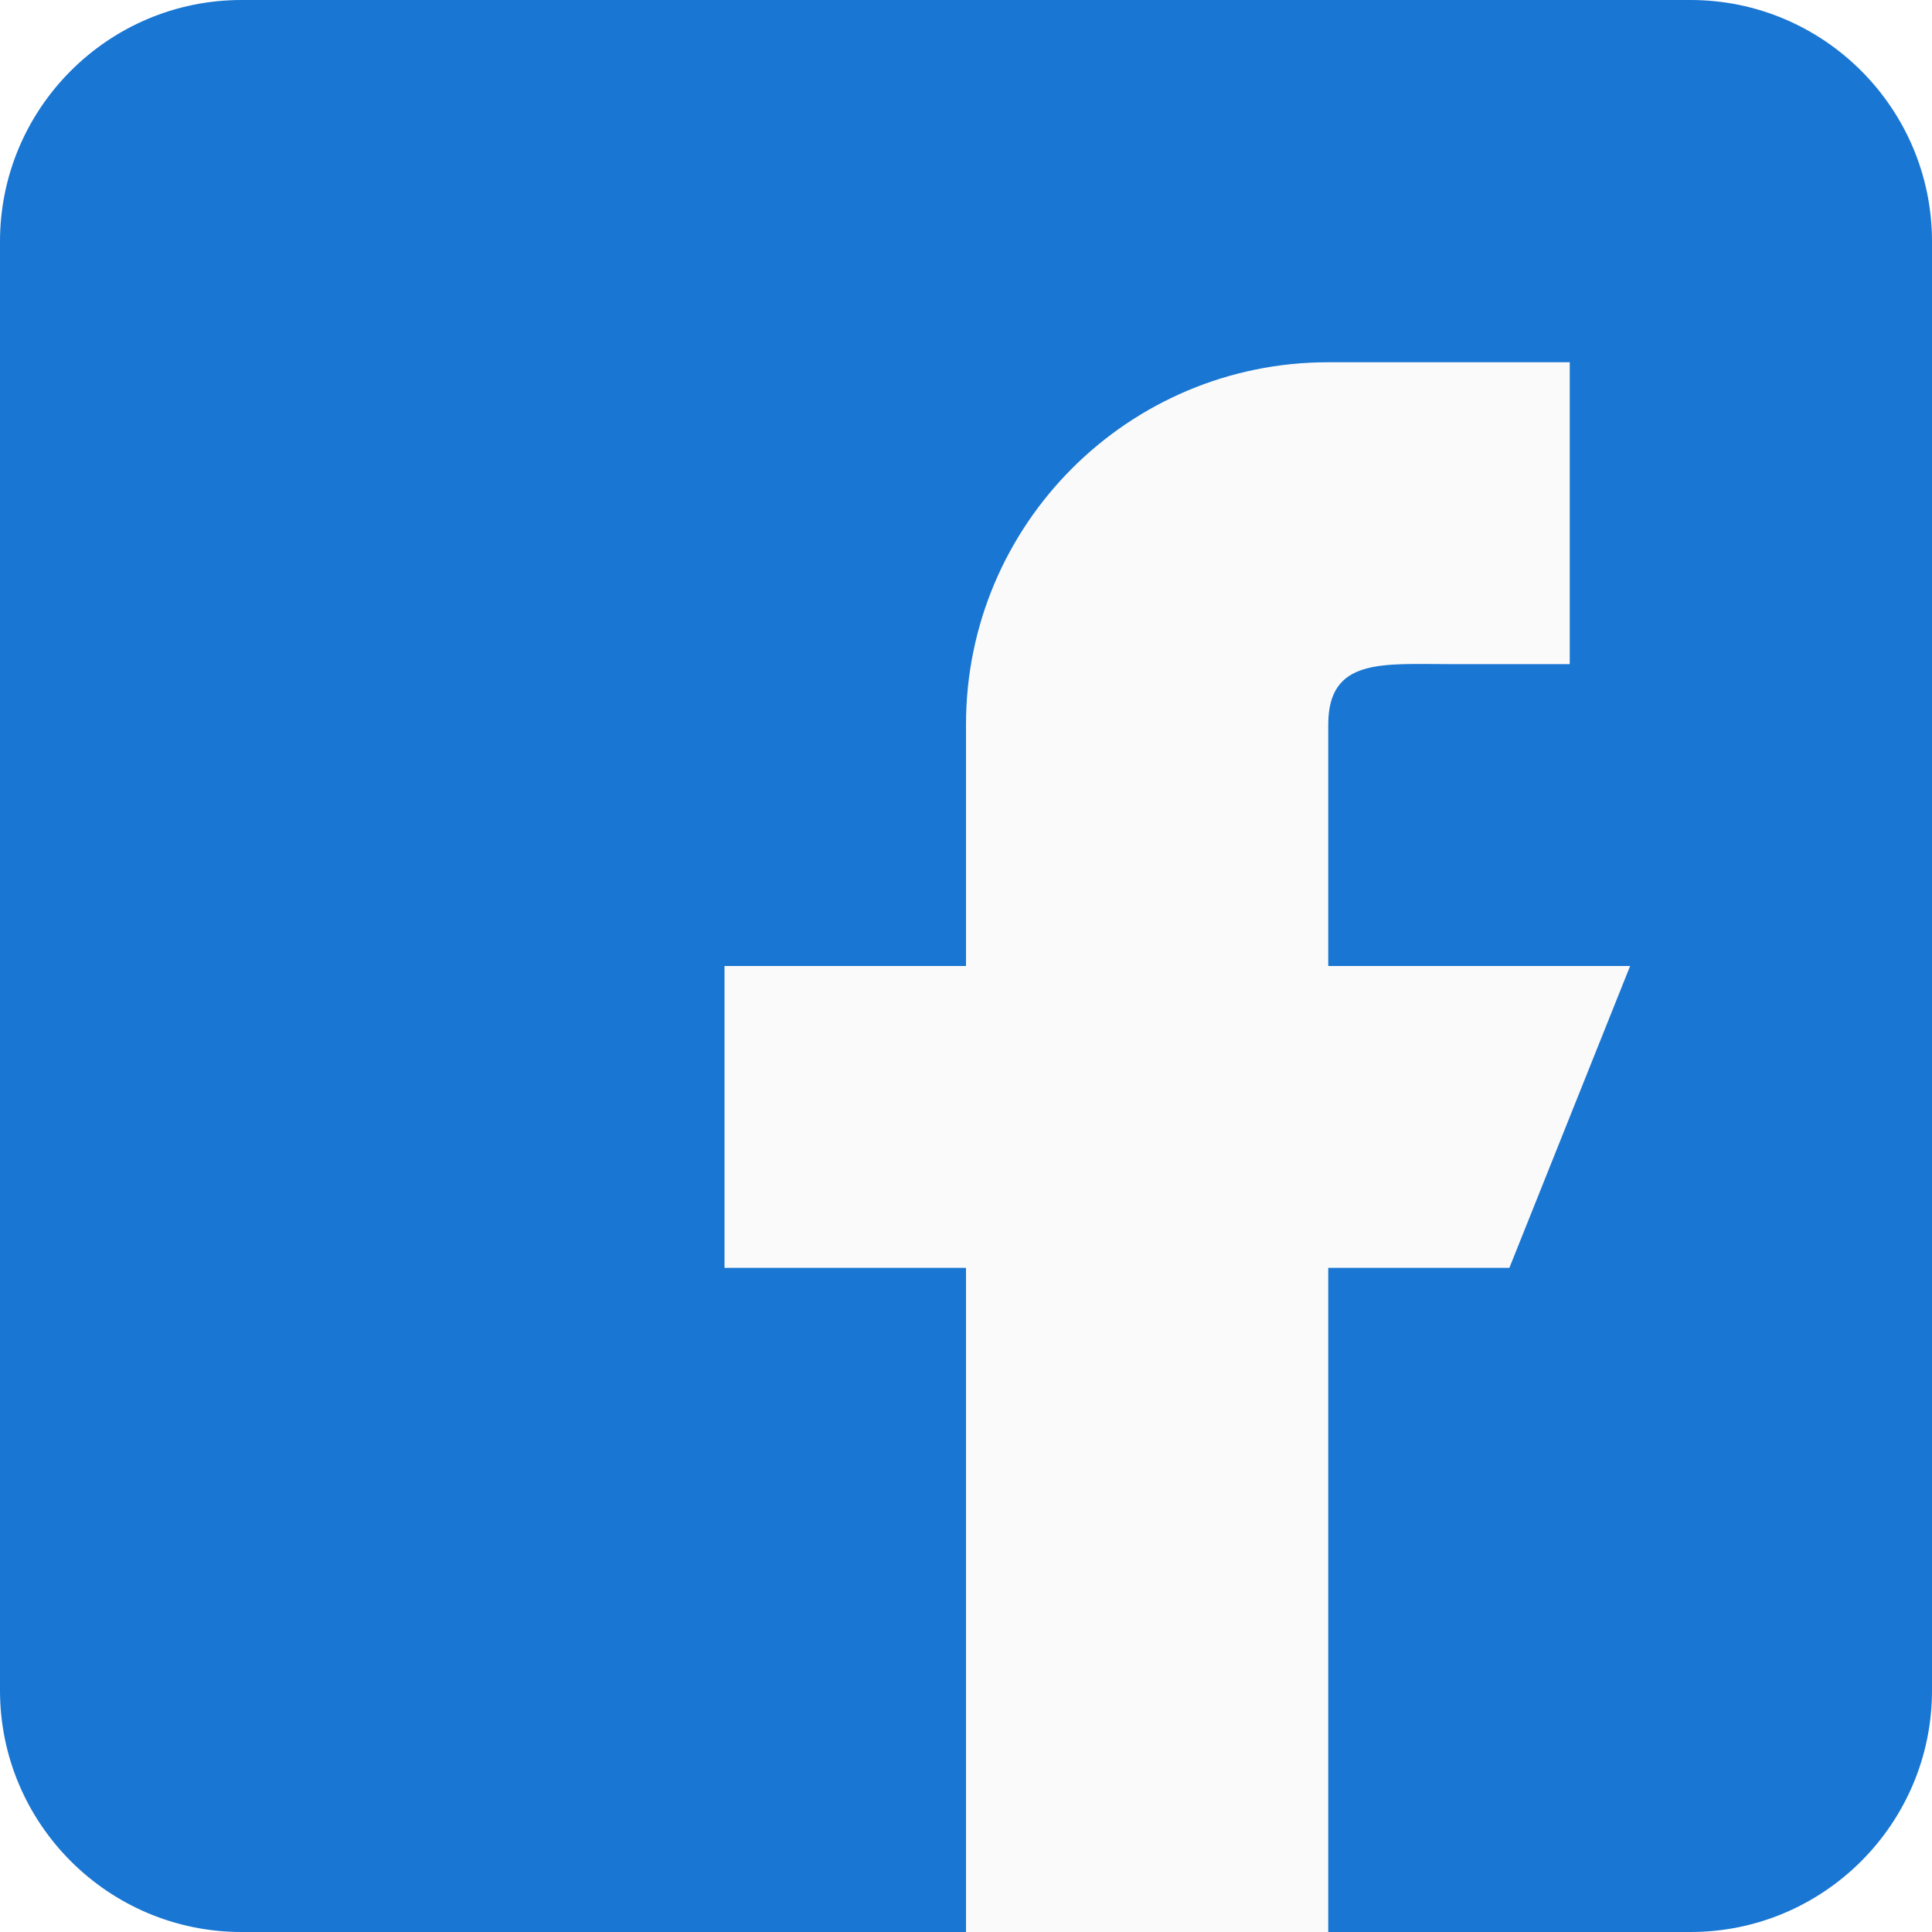
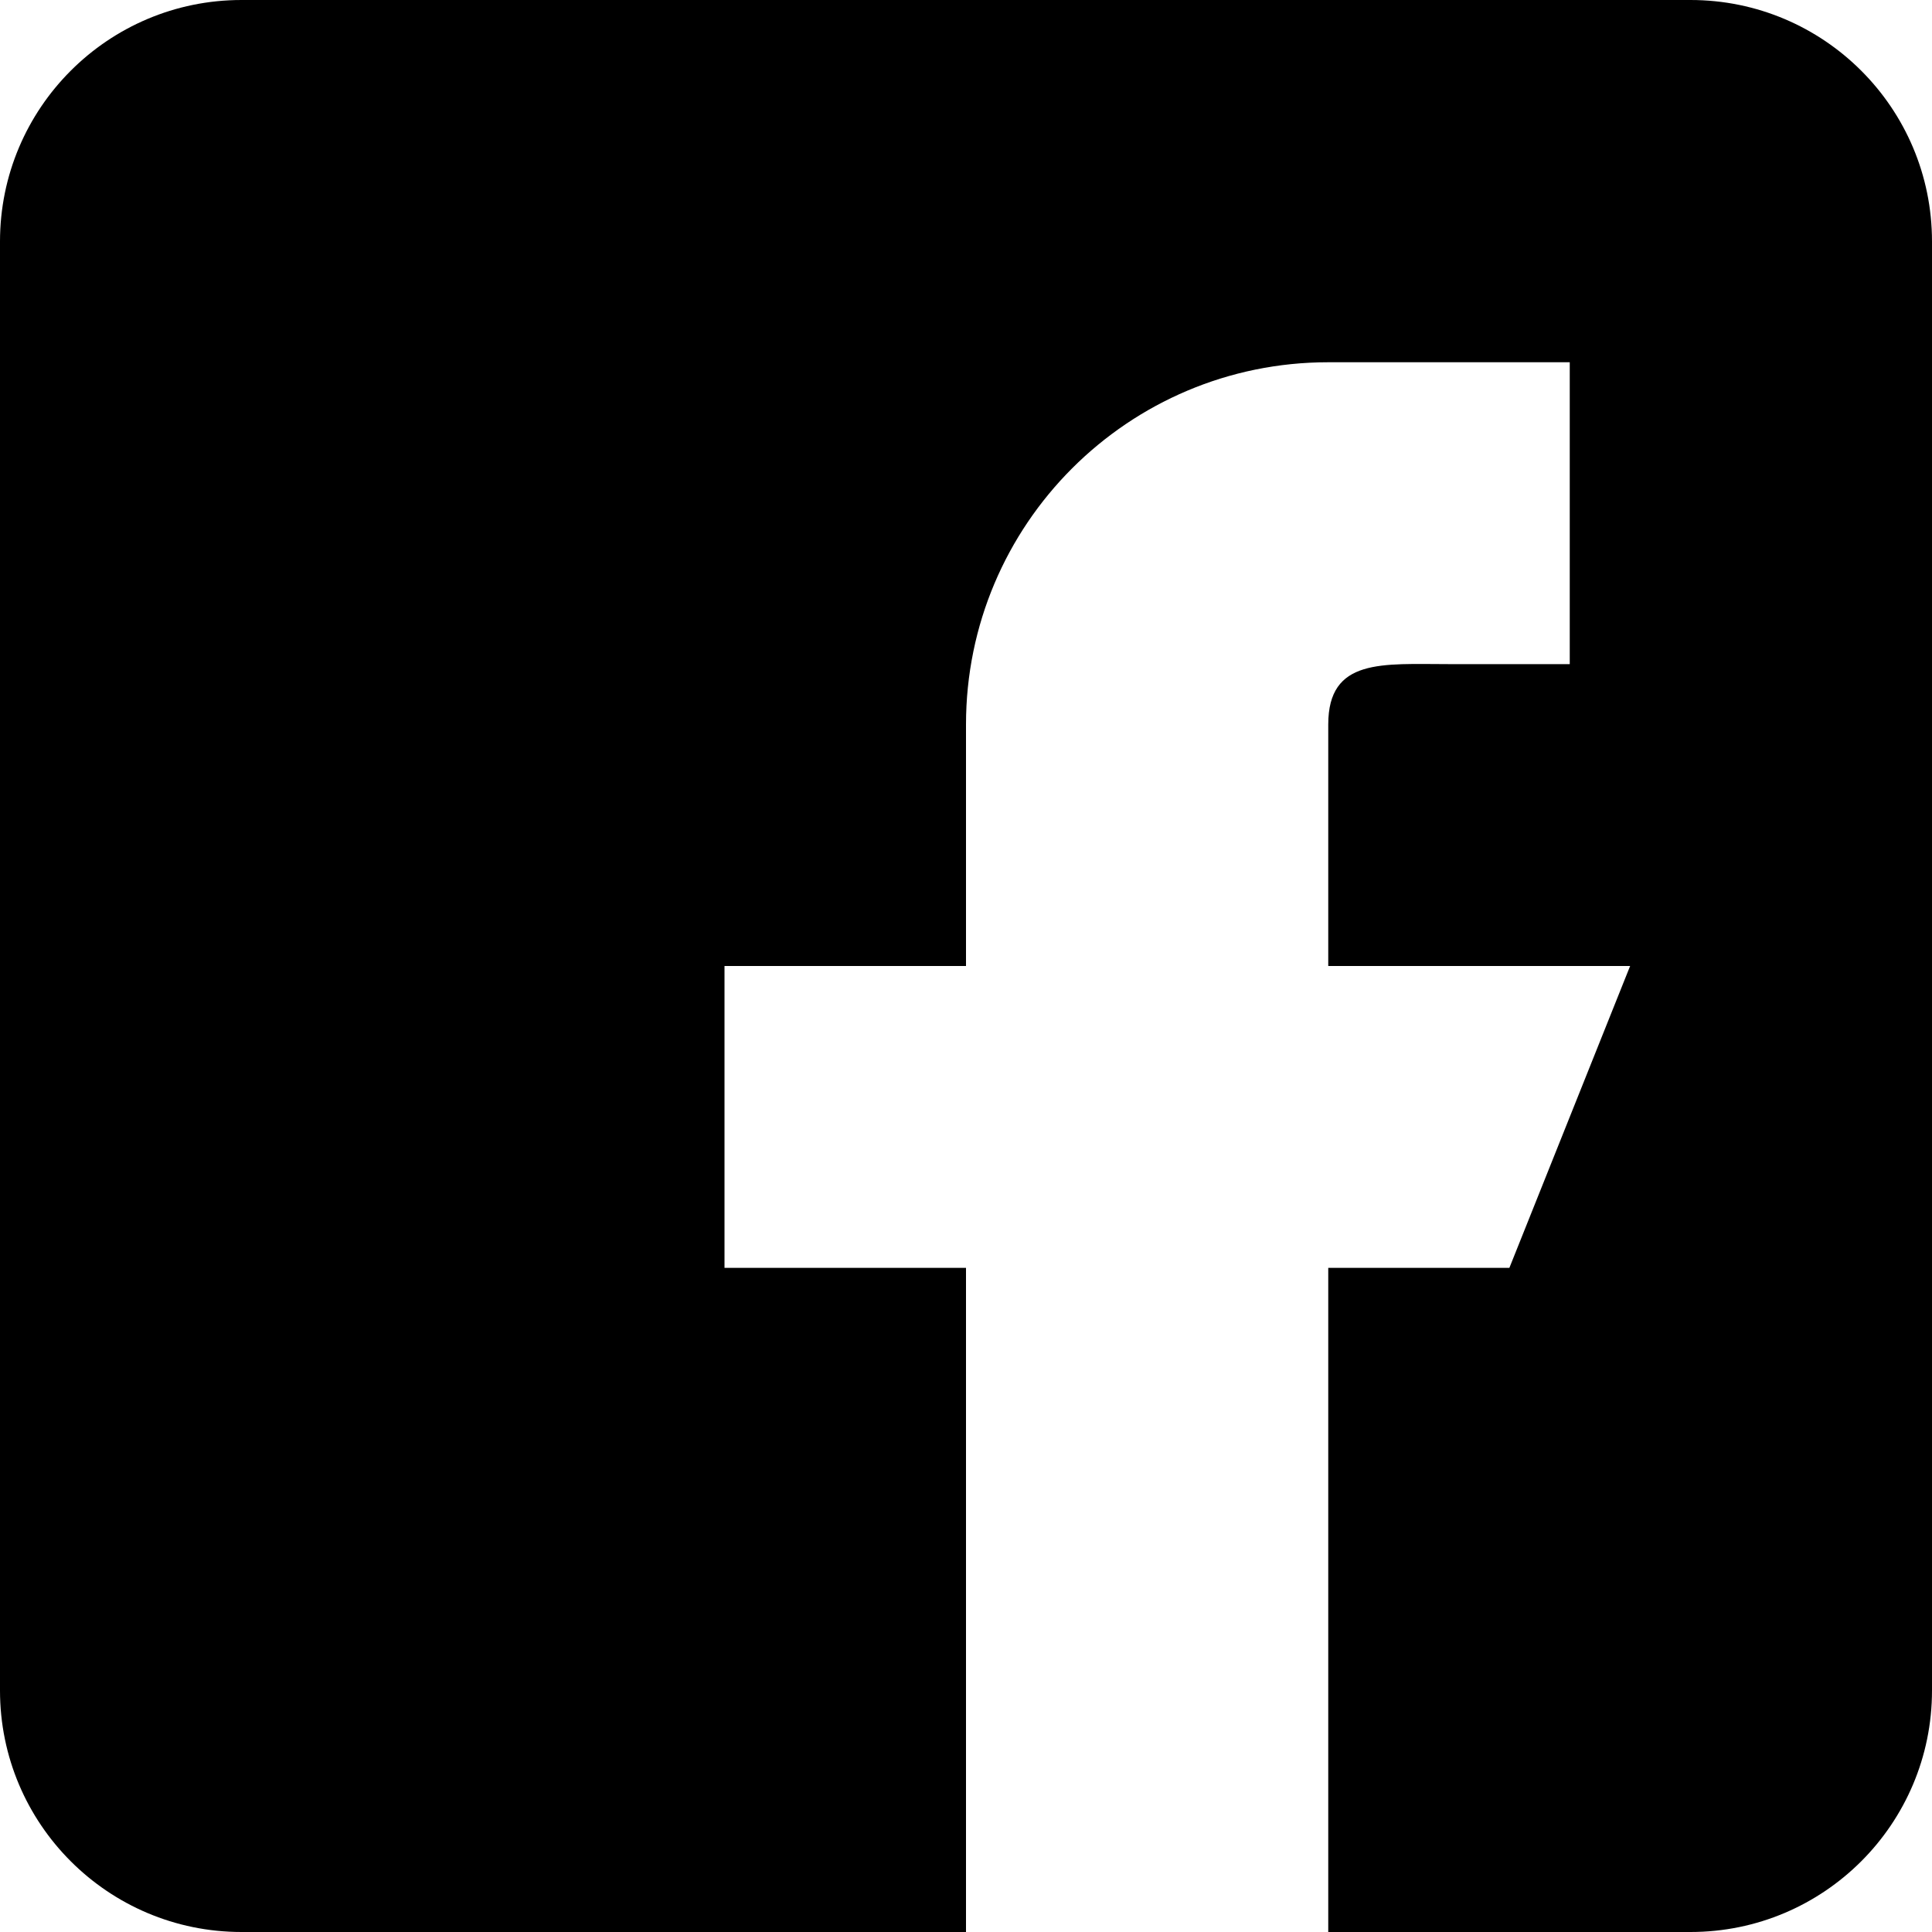
- <svg xmlns="http://www.w3.org/2000/svg" xml:space="preserve" viewBox="0 0 16 16" id="facebook">
-   <path fill="#1976D2" d="M14 0H2C.897 0 0 .897 0 2v12c0 1.103.897 2 2 2h12c1.103 0 2-.897 2-2V2c0-1.103-.897-2-2-2z" />
-   <path fill="#FAFAFA" fill-rule="evenodd" d="M13.5 8H11V6c0-.552.448-.5 1-.5h1V3h-2a3 3 0 0 0-3 3v2H6v2.5h2V16h3v-5.5h1.5l1-2.5z" clip-rule="evenodd" />
+ <svg xmlns="http://www.w3.org/2000/svg" viewBox="0 0 16 16" fill="currentColor">
+   <path fill-rule="evenodd" d="M2,0h12a2,2 0 0 1 2,2v12a2,2 0 0 1-2,2H2a2,2 0 0 1-2-2V2A2,2 0 0 1 2,0Z M13.5 8H11V6c0-.552.448-.5 1-.5h1V3h-2a3 3 0 0 0-3 3v2H6v2.5h2V16h3v-5.5h1.5l1-2.5Z" />
</svg>
